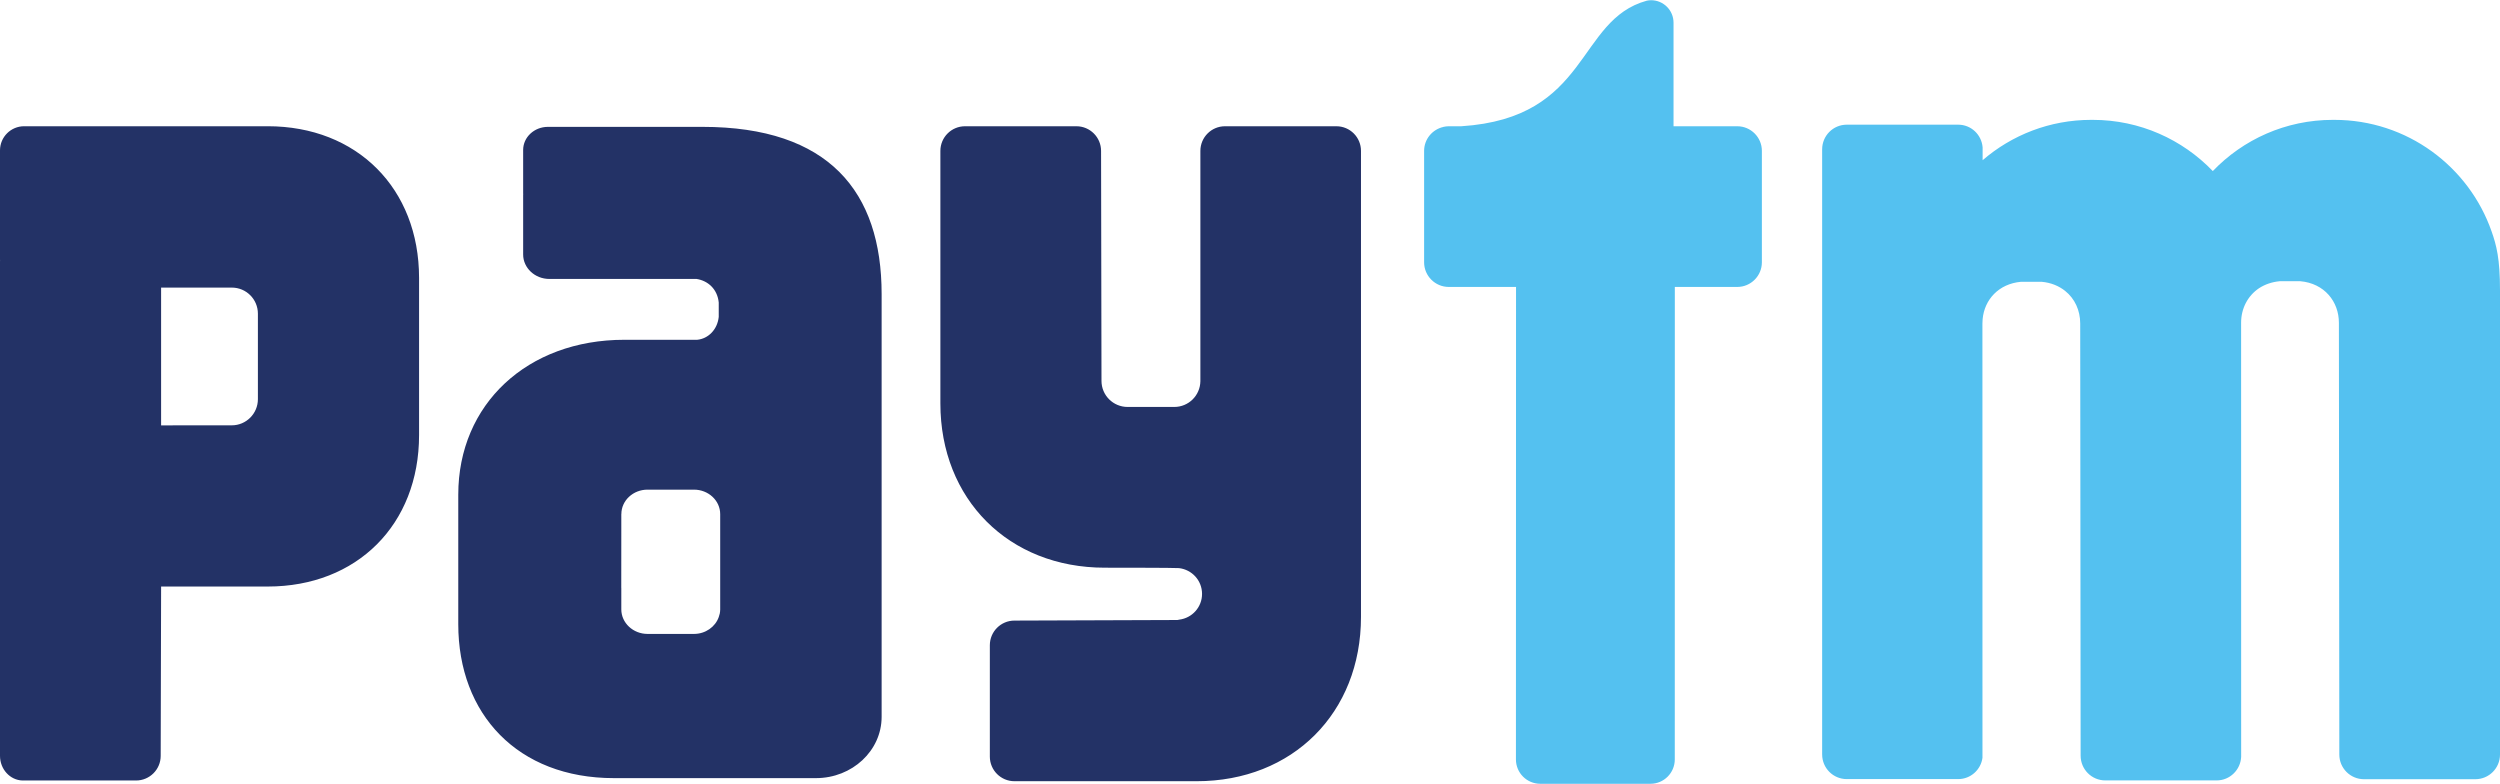
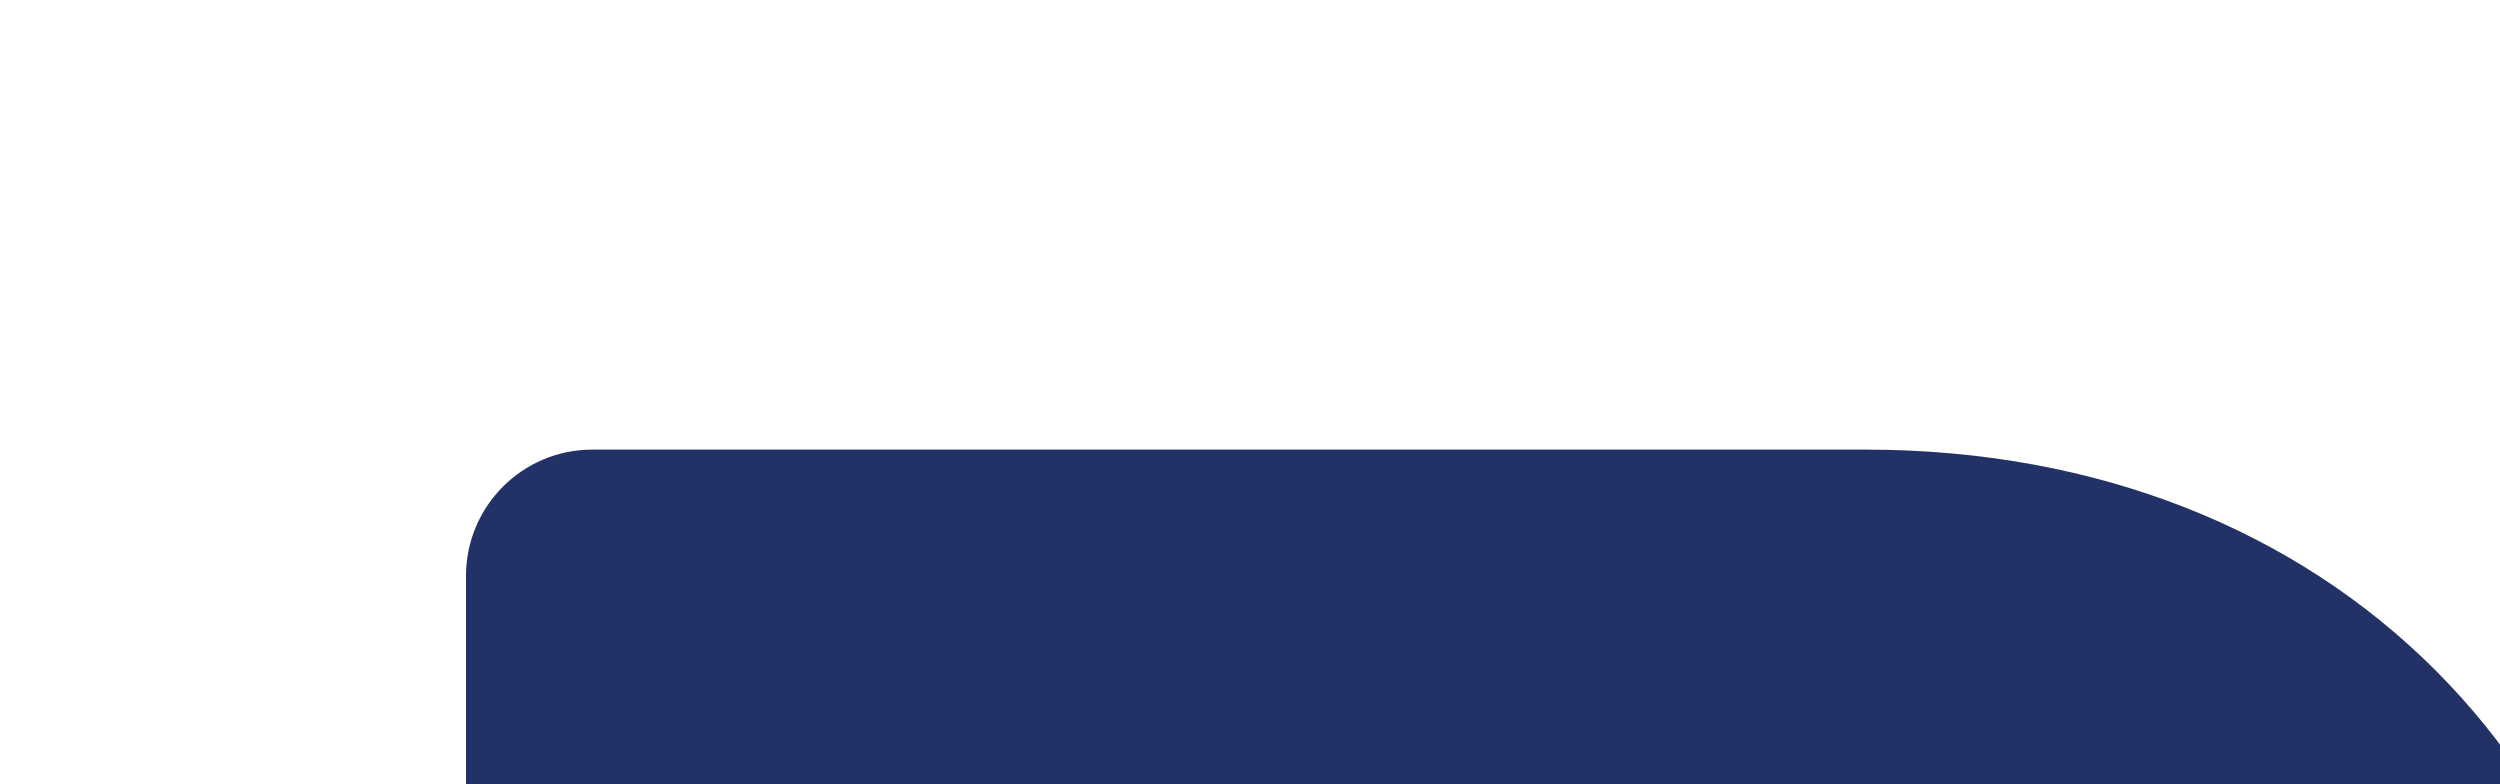
- <svg xmlns="http://www.w3.org/2000/svg" viewBox="0 0 2500 783.57" width="2500" height="784">
+ <svg xmlns="http://www.w3.org/2000/svg" viewBox="10 40 280 150" width="2500" height="784">
  <path d="M2491.56 231.12c-22.69-64.88-84.54-111.47-157.17-111.47h-1.52c-47.22 0-89.78 19.65-120.07 51.2-30.34-31.55-72.9-51.2-120.07-51.2h-1.52c-41.51 0-79.45 15.2-108.59 40.35v-12.79c-1-12.74-11.48-22.75-24.42-22.75h-111.42c-13.63 0-24.63 11.01-24.63 24.68V754.2c0 13.68 11.01 24.68 24.63 24.68h111.42c12.42 0 22.64-9.28 24.27-21.28l-.05-434.36c0-1.52.05-2.93.21-4.35 1.78-19.39 15.98-35.32 38.42-37.32h20.54c9.38.84 17.3 4.14 23.53 9.12 9.7 7.7 15.09 19.55 15.09 32.55l.42 432.22c0 13.68 11.06 24.74 24.63 24.74h111.42c13.15 0 23.85-10.48 24.48-23.53l-.05-434c-.05-14.26 6.55-27.15 18.13-34.8 5.71-3.67 12.58-6.13 20.49-6.87h20.54c24.11 2.1 38.68 20.39 38.63 41.67l.42 431.64c0 13.68 11.06 24.68 24.63 24.68h111.42c13.57 0 24.63-11.01 24.63-24.68V290.08c0-31.66-3.56-45.13-8.44-58.96zm-754.3-105.08h-63.73V22.48c0-12.42-10.06-22.48-22.48-22.48-1.47 0-2.88.21-4.25.47-70.65 19.39-56.5 117.24-185.47 125.57h-12.53c-1.89 0-3.67.26-5.4.63h-.1l.1.05c-11.01 2.46-19.29 12.21-19.29 23.95V262.1c0 13.57 11.06 24.63 24.68 24.63h67.24l-.1 472.47c0 13.47 10.9 24.37 24.37 24.37h110.16c13.42 0 24.32-10.9 24.32-24.37l.05-472.47h62.42c13.57 0 24.63-11.06 24.63-24.63V150.68c.02-13.58-11.04-24.64-24.62-24.64z" fill="#54c1f0" />
  <path d="M1336.38 126.04h-111.42c-13.57 0-24.58 11.06-24.58 24.63v230.39c-.26 14.26-11.79 25.68-26.1 25.68h-46.64c-14.46 0-26.15-11.63-26.15-26.1l-.42-229.97c0-13.57-11.06-24.63-24.63-24.63H965.01c-13.63 0-24.63 11.06-24.63 24.63v252.51c0 95.91 68.39 164.3 164.35 164.3 0 0 72.01 0 74.21.42 13 1.47 23.11 12.37 23.11 25.79 0 13.26-9.91 24.11-22.75 25.73-.63.1-1.21.26-1.89.37l-162.94.58c-13.63 0-24.63 11.06-24.63 24.63v111.37c0 13.63 11.01 24.63 24.63 24.63h182.17c96.01 0 164.35-68.34 164.35-164.3V150.68c.02-13.58-10.98-24.64-24.61-24.64zm-1068.68-.02H24.16C10.8 126.02 0 136.86 0 150.18v109.17c0 .21.05.42.05.63 0 .52-.05 1.05-.05 1.52v494.1c0 13.42 10.06 24.37 22.54 24.68h113.52c13.57 0 24.63-11.01 24.63-24.63l.42-169.33h106.6c89.2 0 151.36-61.89 151.36-151.46V277.69c-.01-89.57-62.17-151.67-151.37-151.67zm-9.8 272.94c0 14.41-11.69 26.15-26.1 26.15l-70.7.05V287.38h70.7c14.41 0 26.1 11.63 26.1 26.1zm444.59-272.31h-154.6c-13.68 0-24.74 10.38-24.74 23.11v43.34c0 .26.05.58.05.84 0 .31-.05.63-.05.94v59.38c0 13.47 11.74 24.47 26.2 24.47h147.22c11.63 1.83 20.86 10.32 22.17 23.58v14.36c-1.31 12.63-10.43 21.85-21.54 22.9h-72.9c-96.96 0-166.03 64.41-166.03 154.87v129.55c0 89.93 59.38 153.92 155.65 153.92h202.04c36.27 0 65.67-27.46 65.67-61.27V293.89c0-102.51-52.83-167.24-179.14-167.24zm17.72 482.53c0 1.42-.21 2.78-.42 4.09a26.12 26.12 0 0 1-1.05 3.62c-3.46 9.75-13.21 16.82-24.79 16.82h-46.38c-14.46 0-26.26-11.01-26.26-24.53v-21.02c0-.26-.05-.52-.05-.79l.05-55.92v-17.5l.05-.16c.05-13.47 11.74-24.37 26.2-24.37h46.38c14.52 0 26.26 10.95 26.26 24.53v95.23z" fill="#233266" />
</svg>
